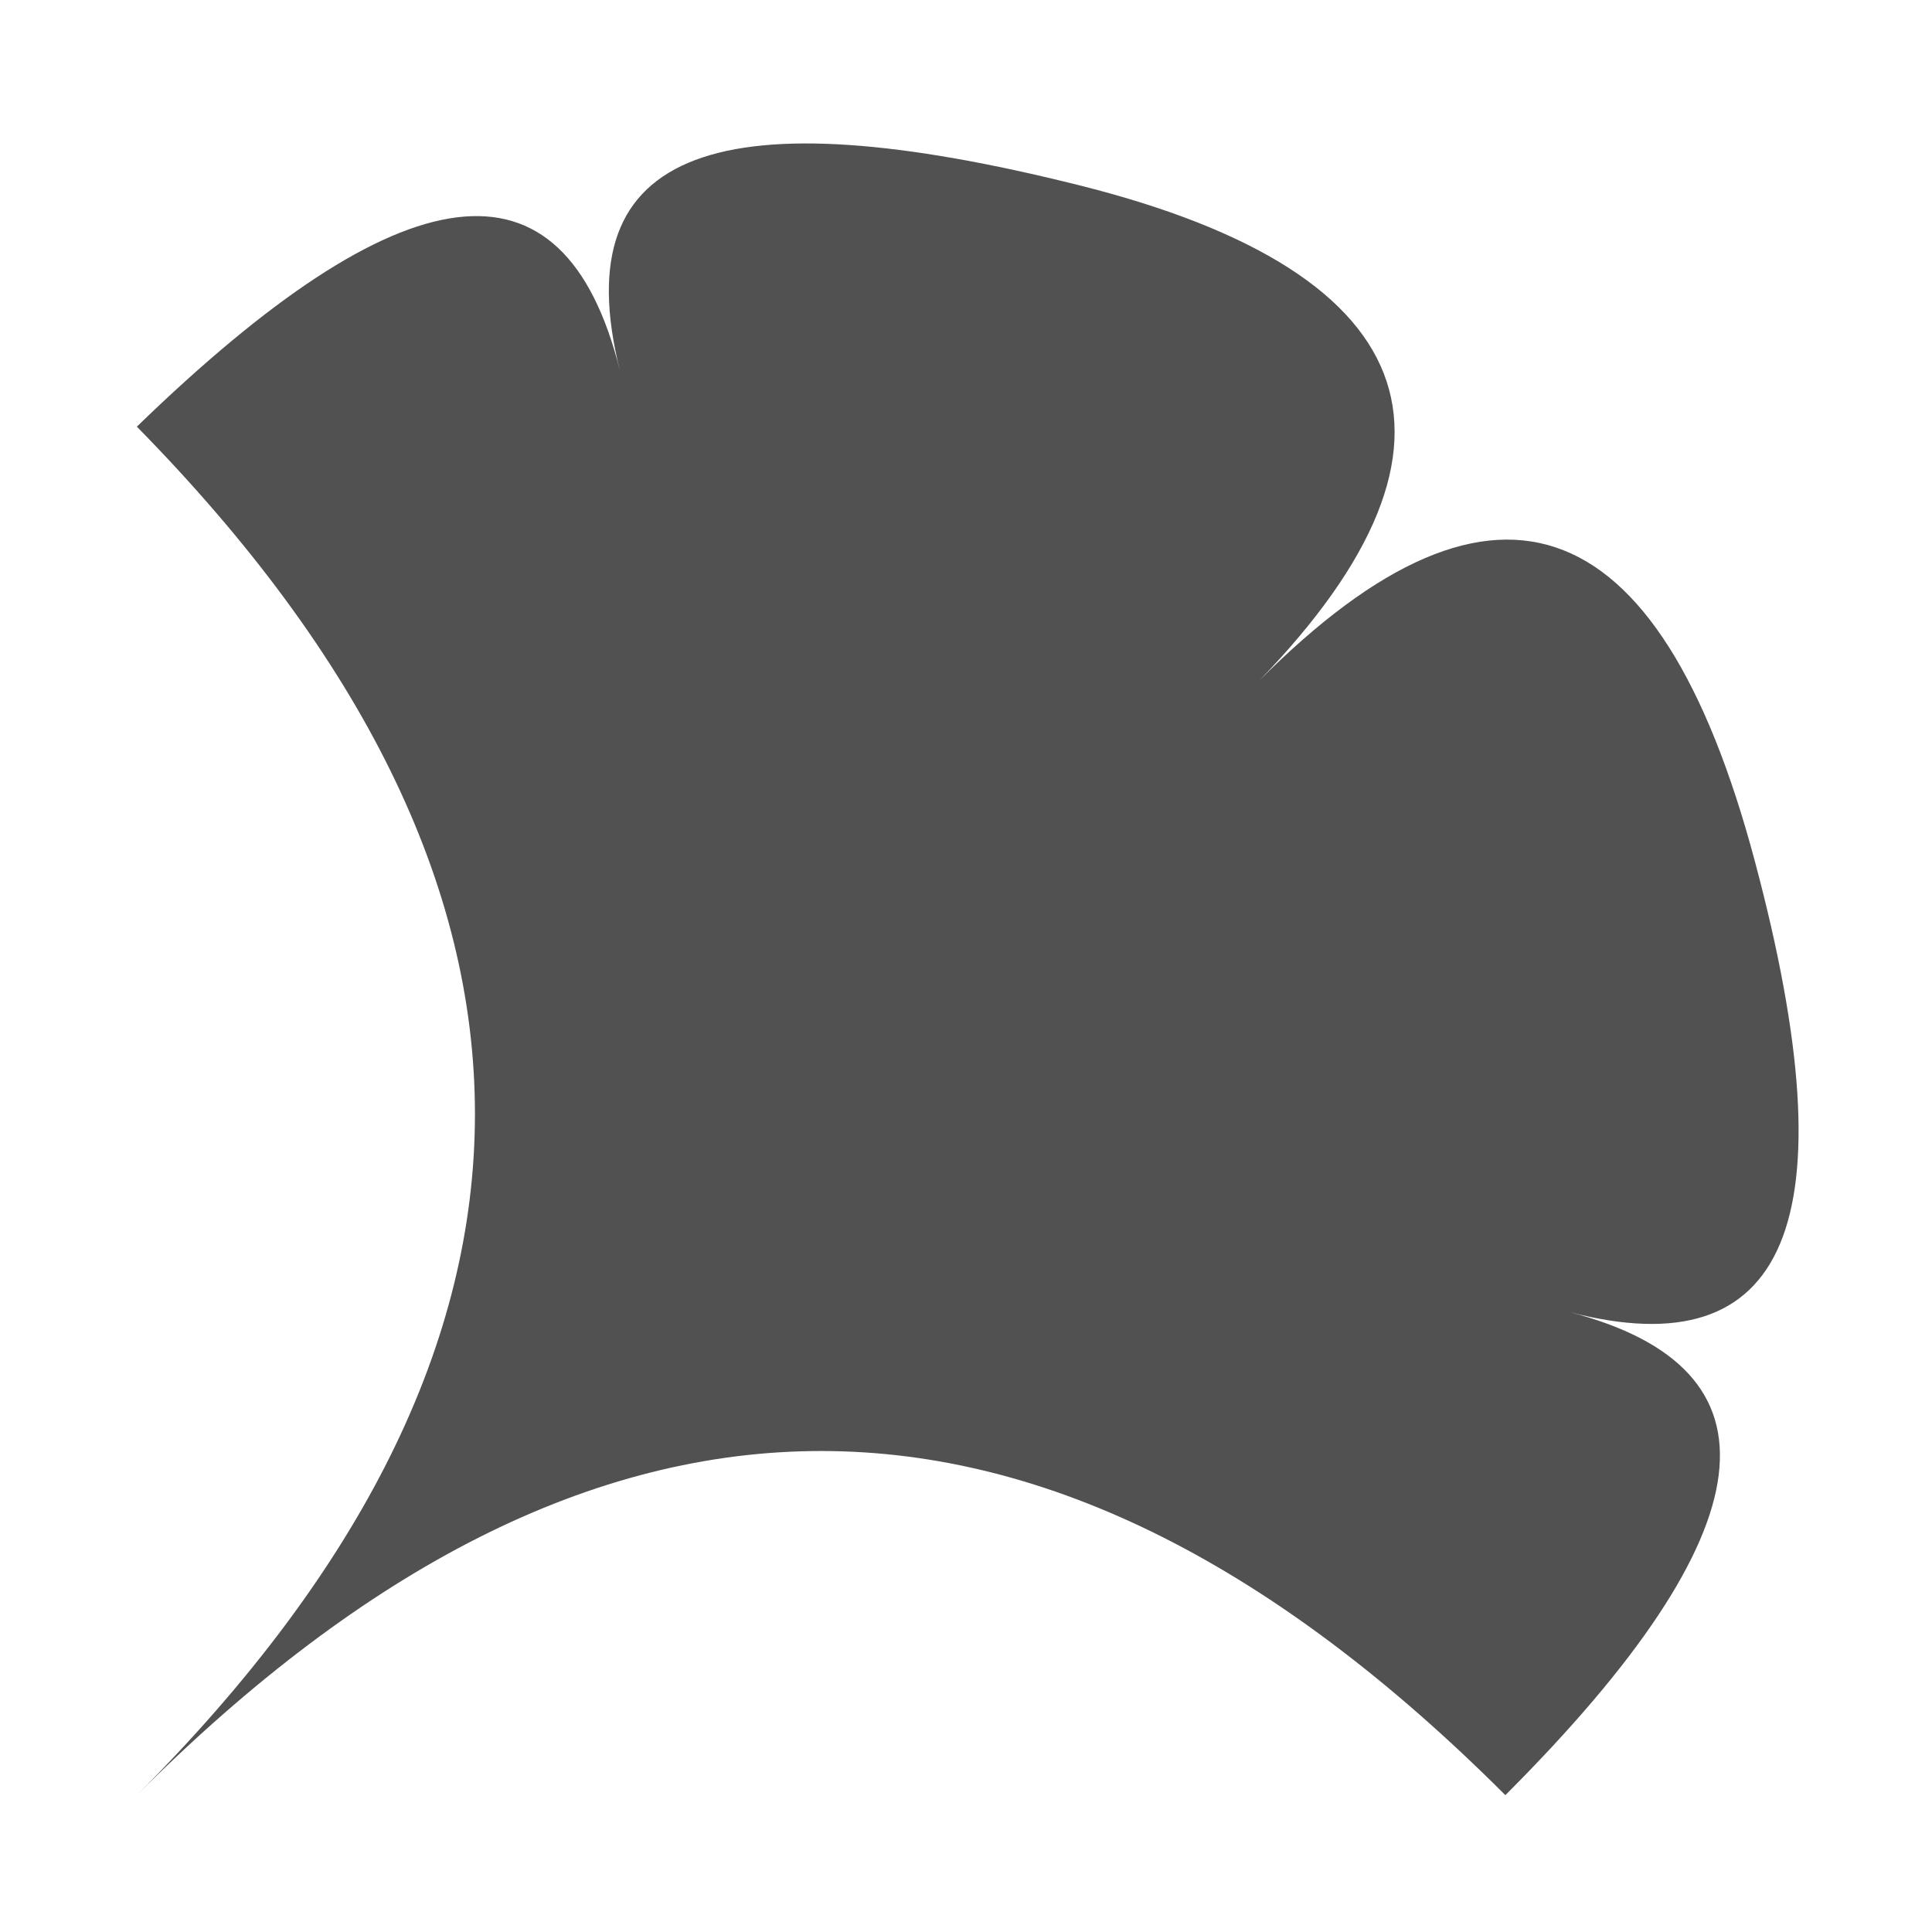
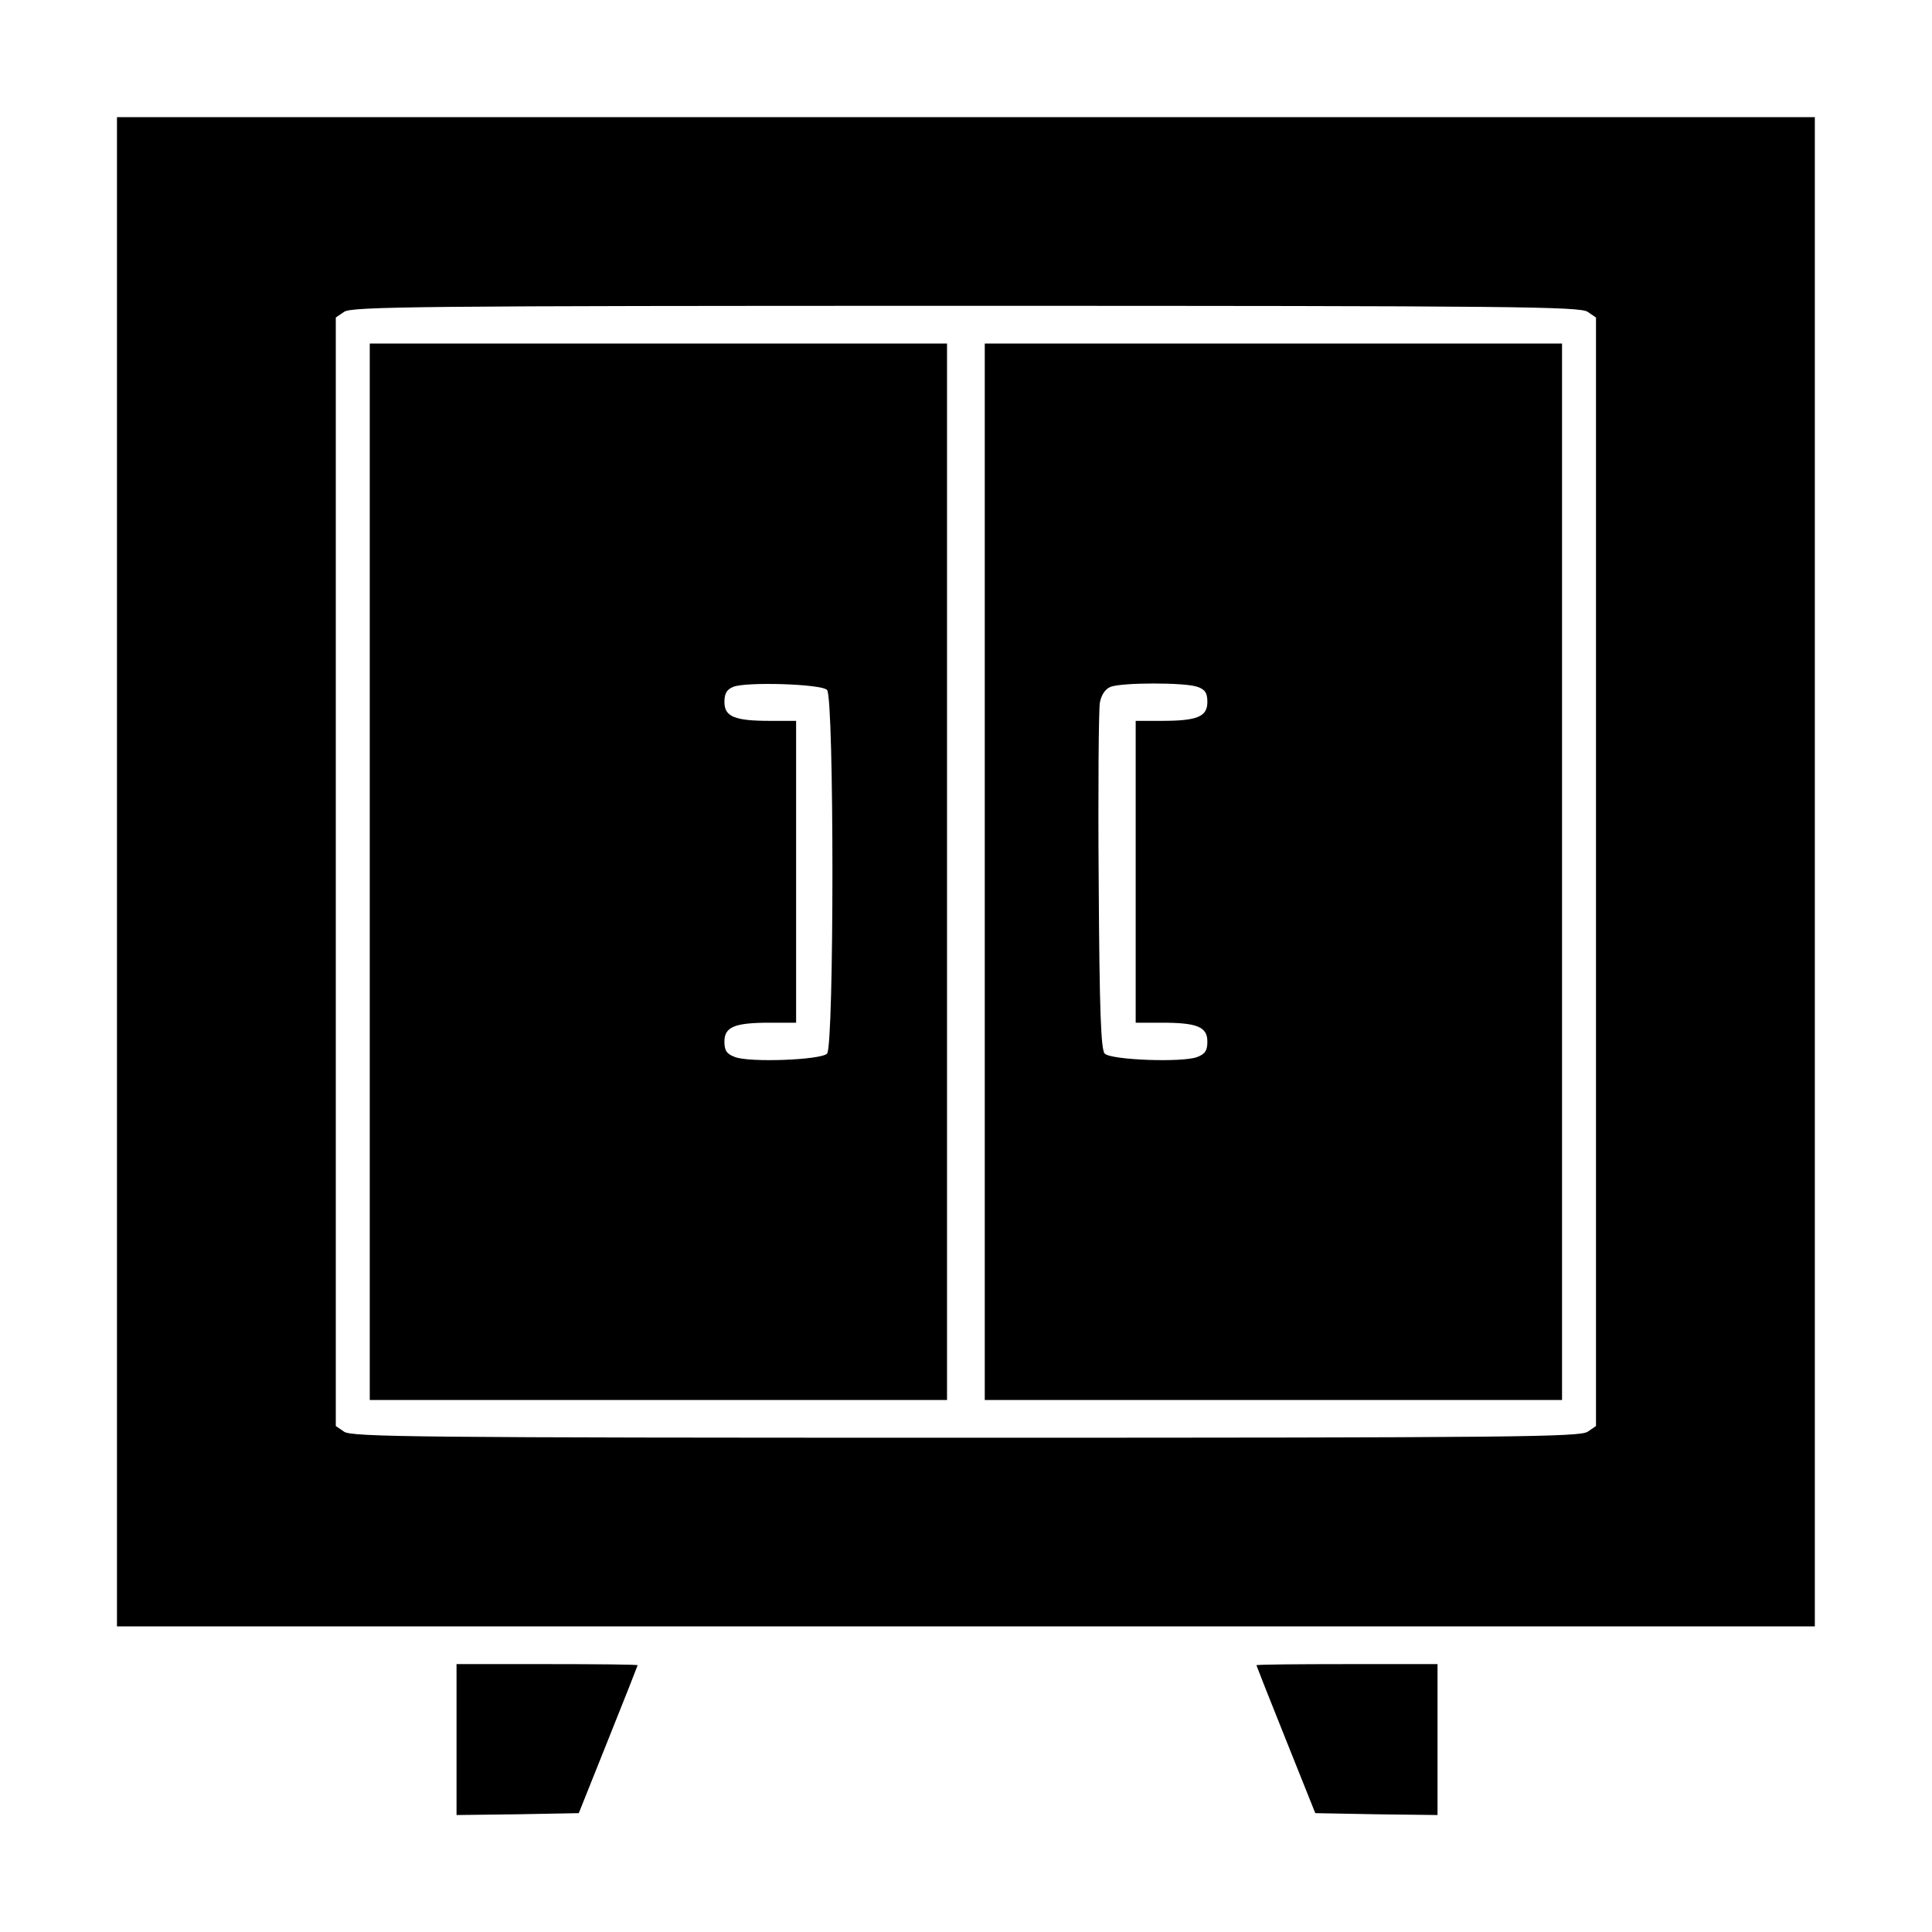
- <svg xmlns="http://www.w3.org/2000/svg" version="1.1" x="0px" y="0px" width="24px" height="24px" viewBox="0 0 24 24">
-   <style type="text/css">
- 	.st0{fill:#515151;}
- </style>
-   <path class="st0" d="M1.7,22.3c5.7-5.7,11.3-5.7,17,0c3.3-3.3,3.5-5.3,0.8-6c2.7,0.7,3.5-1.1,2.3-5.6s-3.3-5.2-6.3-2.1  c3-3,2.3-5.2-2.1-6.3S7,1.8,7.7,4.6C7,1.8,5,2.1,1.7,5.3C7.3,11,7.3,16.7,1.7,22.3" />
+ <svg xmlns="http://www.w3.org/2000/svg" version="1.0" width="24pt" height="24pt" viewBox="0 0 24 24" preserveAspectRatio="xMidYMid meet">
+   <g transform="translate(0,24) scale(0.004687,-0.004687)" fill="#000000" stroke="none">
+     <path d="M310 2810 l0 -2000 2250 0 2250 0 0 2000 0 2000 -2250 0 -2250 0 0 -2000z m3898 1484 l22 -15 0 -1469 0 -1469 -22 -15 c-20 -14 -193 -16 -1648 -16 -1455 0 -1628 2 -1648 16 l-22 15 0 1469 0 1469 22 15 c20 14 193 16 1648 16 1455 0 1628 -2 1648 -16z" />
+     <path d="M980 2810 l0 -1400 765 0 765 0 0 1400 0 1400 -765 0 -765 0 0 -1400z m1212 482 c19 -19 19 -945 0 -964 -17 -17 -206 -24 -244 -9 -22 8 -28 17 -28 41 0 39 27 50 121 50 l69 0 0 400 0 400 -69 0 c-94 0 -121 11 -121 50 0 22 6 33 23 40 33 14 233 8 249 -8z" />
+     <path d="M2610 2810 l0 -1400 765 0 765 0 0 1400 0 1400 -765 0 -765 0 0 -1400z m564 490 c20 -7 26 -16 26 -40 0 -39 -27 -50 -121 -50 l-69 0 0 -400 0 -400 69 0 c94 0 121 -11 121 -50 0 -24 -6 -33 -27 -41 -39 -15 -228 -8 -245 9 -10 10 -14 109 -16 455 -2 243 0 457 3 475 4 21 14 36 28 42 30 12 200 12 231 0z" />
+     <path d="M1210 510 l0 -200 162 2 162 3 78 195 c43 107 78 196 78 197 0 2 -108 3 -240 3 l-240 0 0 -200z" />
+     <path d="M3330 707 c0 -1 35 -90 78 -197 l78 -195 162 -3 162 -2 0 200 0 200 -240 0 c-132 0 -240 -1 -240 -3z" />
+   </g>
</svg>
